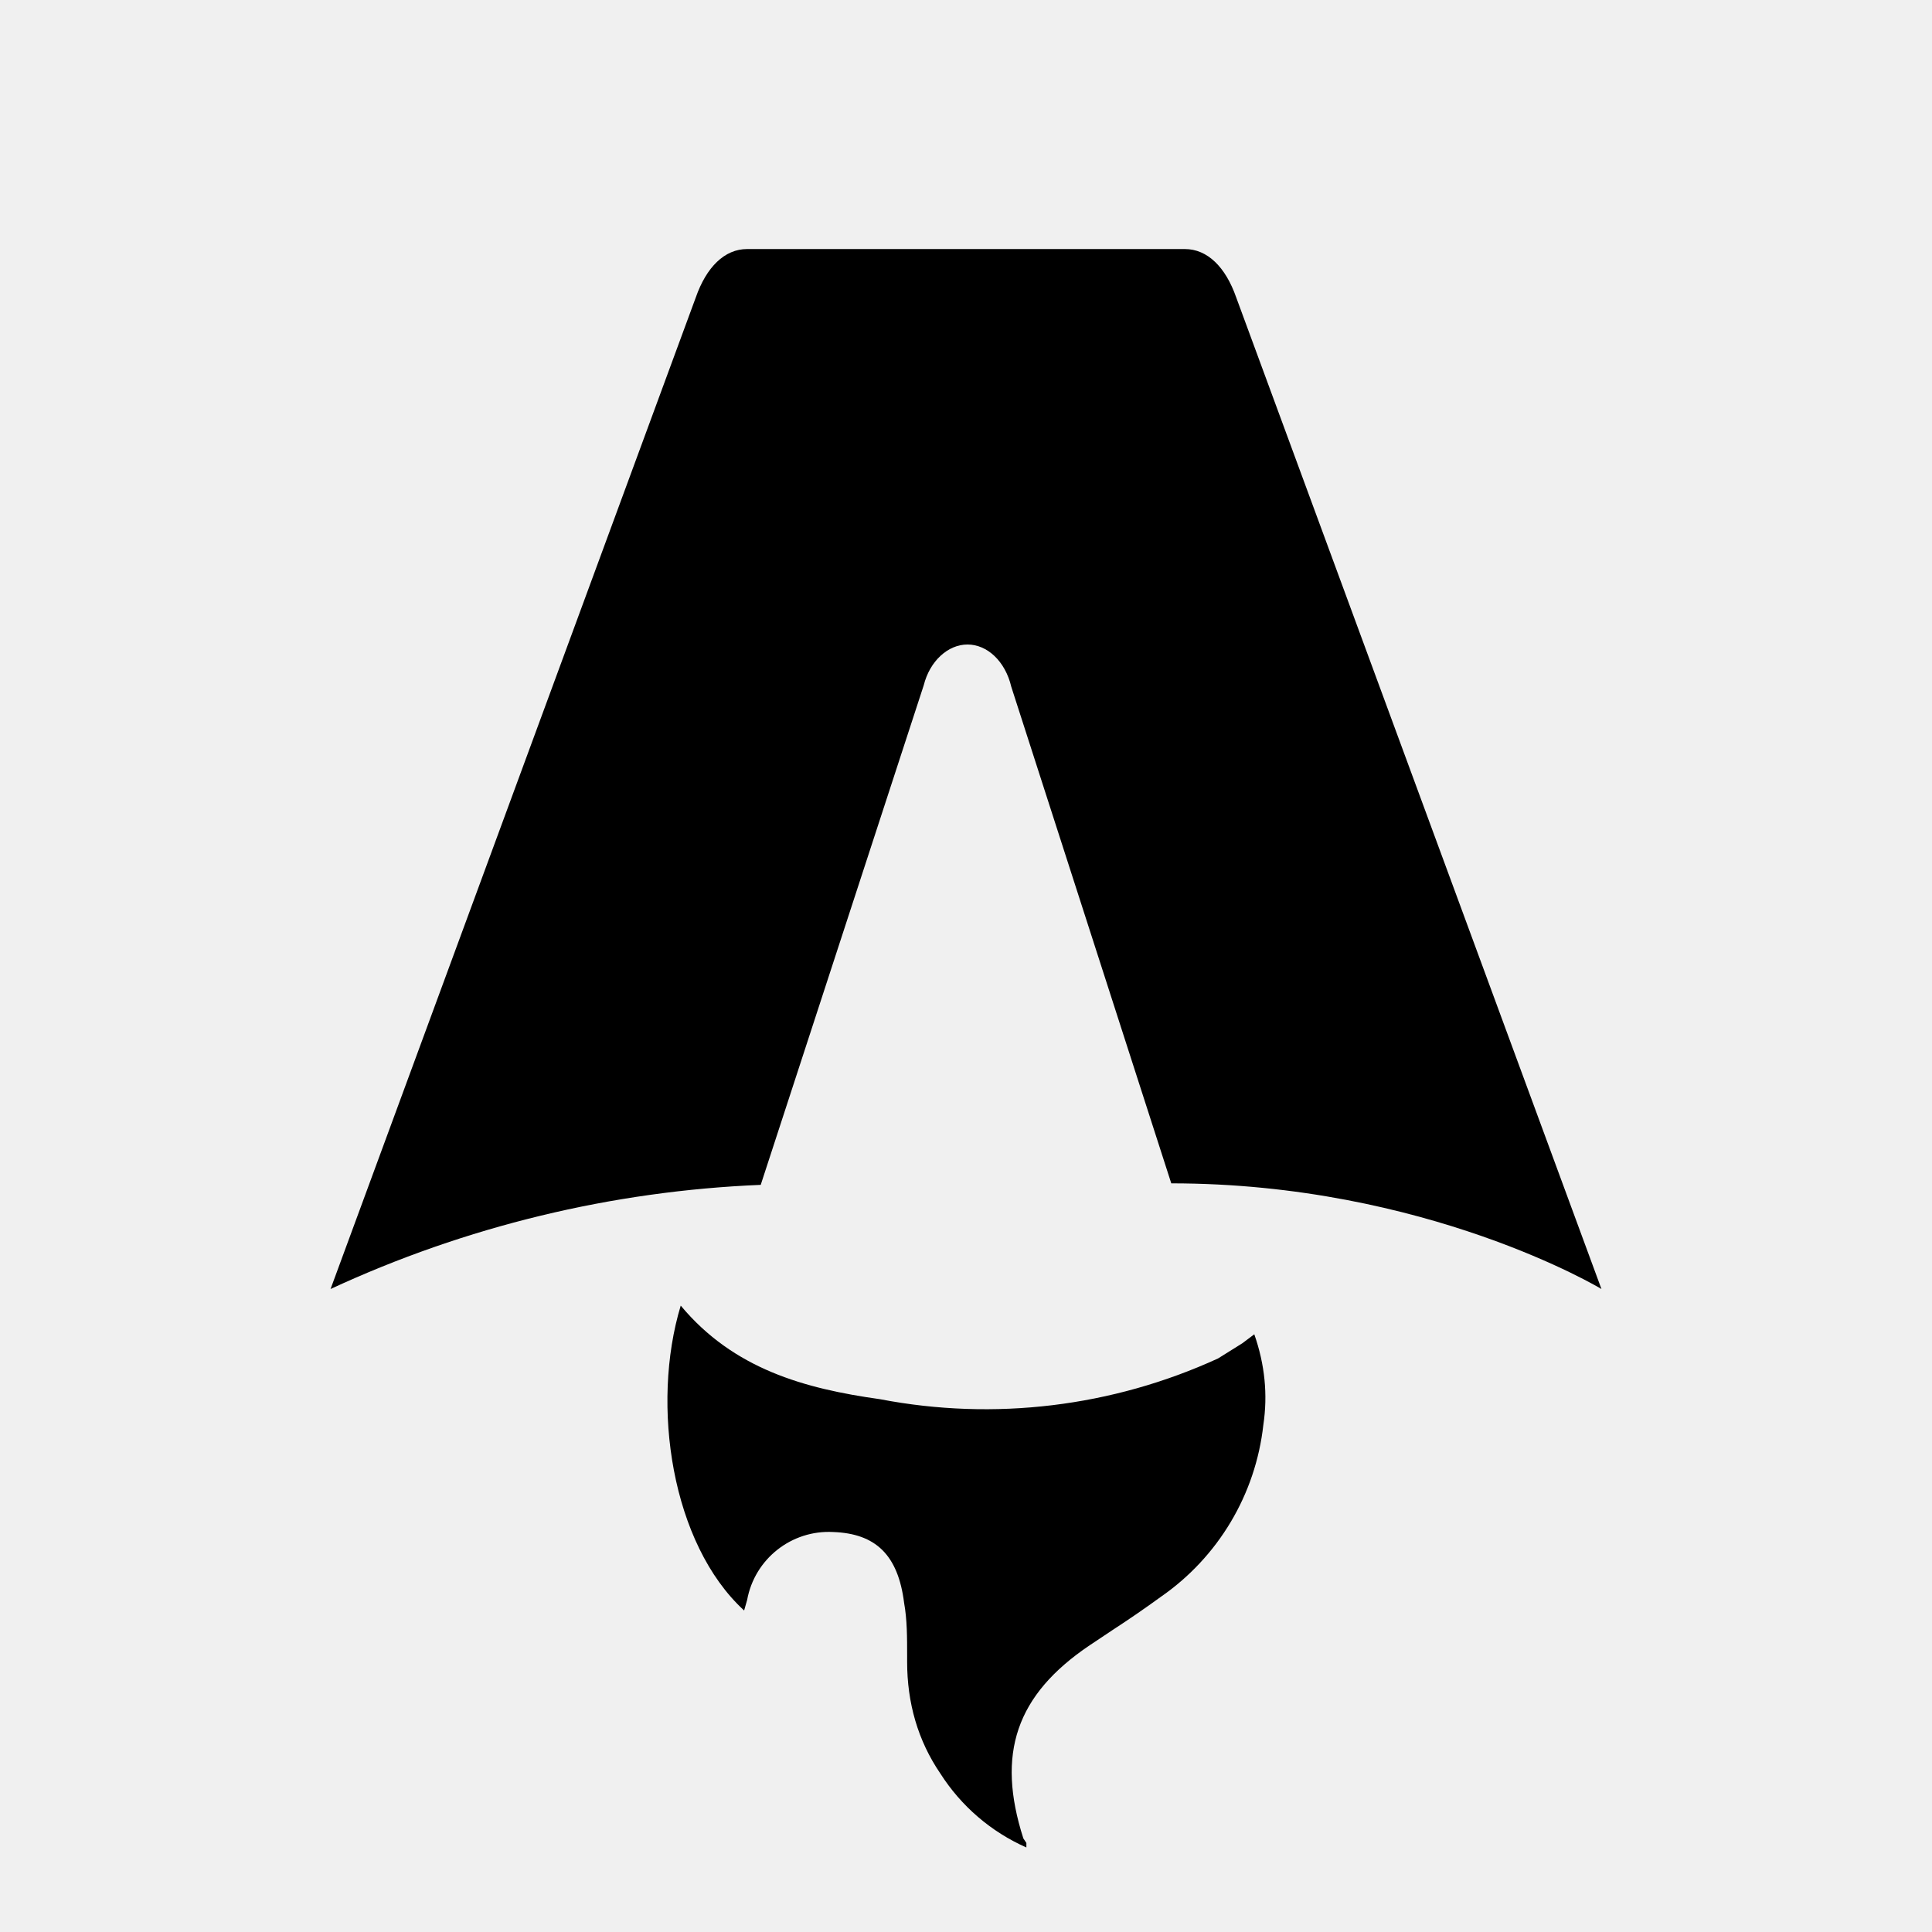
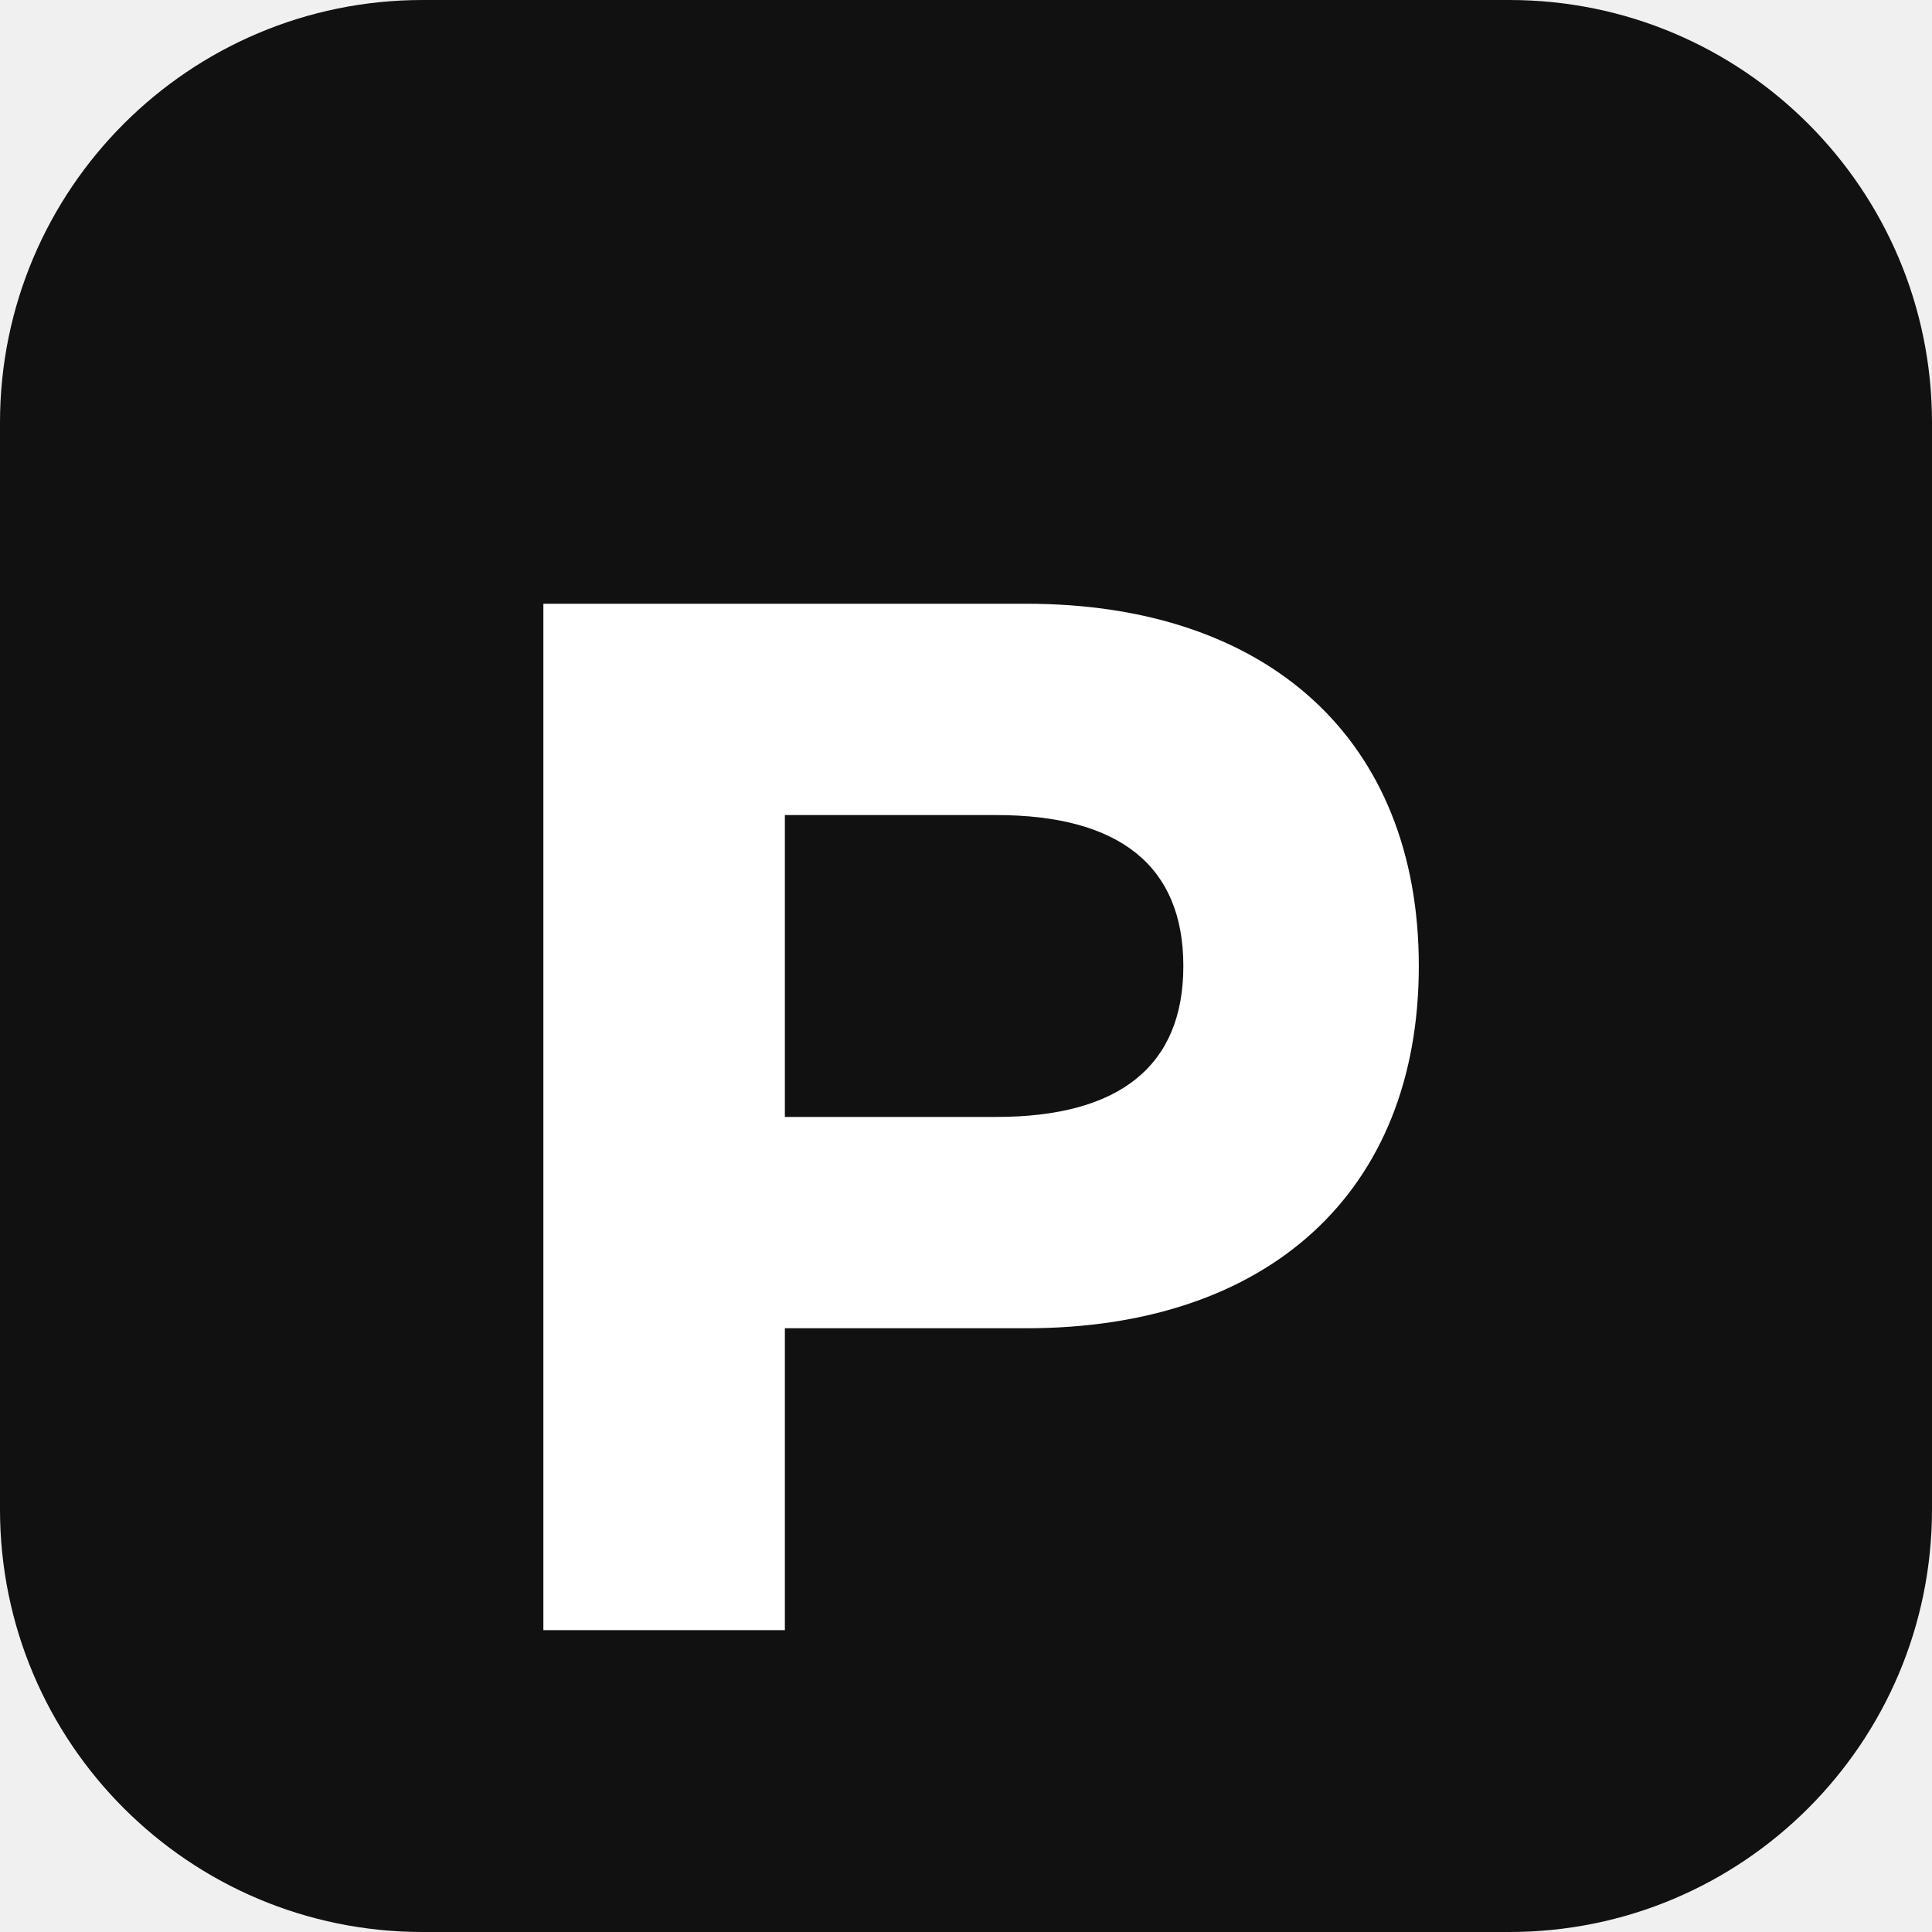
- <svg xmlns="http://www.w3.org/2000/svg" fill="none" viewBox="0 0 128 128">
-   <path d="M50.4 78.5a75.1 75.1 0 0 0-28.5 6.9l24.2-65.7c.7-2 1.9-3.2 3.4-3.2h29c1.5 0 2.7 1.2 3.4 3.2l24.2 65.7s-11.6-7-28.5-7L67 45.5c-.4-1.7-1.6-2.8-2.9-2.8-1.3 0-2.5 1.1-2.9 2.7L50.4 78.5Zm-1.1 28.2Zm-4.2-20.2c-2 6.6-.6 15.8 4.2 20.2a17.5 17.5 0 0 1 .2-.7 5.5 5.5 0 0 1 5.7-4.5c2.8.1 4.3 1.5 4.7 4.7.2 1.1.2 2.3.2 3.5v.4c0 2.7.7 5.2 2.2 7.4a13 13 0 0 0 5.7 4.9v-.3l-.2-.3c-1.8-5.6-.5-9.5 4.4-12.8l1.5-1a73 73 0 0 0 3.2-2.2 16 16 0 0 0 6.8-11.4c.3-2 .1-4-.6-6l-.8.6-1.6 1a37 37 0 0 1-22.4 2.7c-5-.7-9.7-2-13.2-6.2Z" />
-   <style>
-         path { fill: #000; }
-         @media (prefers-color-scheme: dark) {
-             path { fill: #FFF; }
-         }
-     </style>
+ <svg xmlns="http://www.w3.org/2000/svg" viewBox="0 0 64 64">
+   <rect width="64" height="64" rx="14" fill="#111111" />
+   <path d="M18 20h16c8 0 13 4.5 13 12s-5 12-13 12H26v10H18V20zm15 17c4.1 0 6.2-1.7 6.2-5s-2.1-5-6.2-5H26v10h7z" fill="#ffffff" />
</svg>
